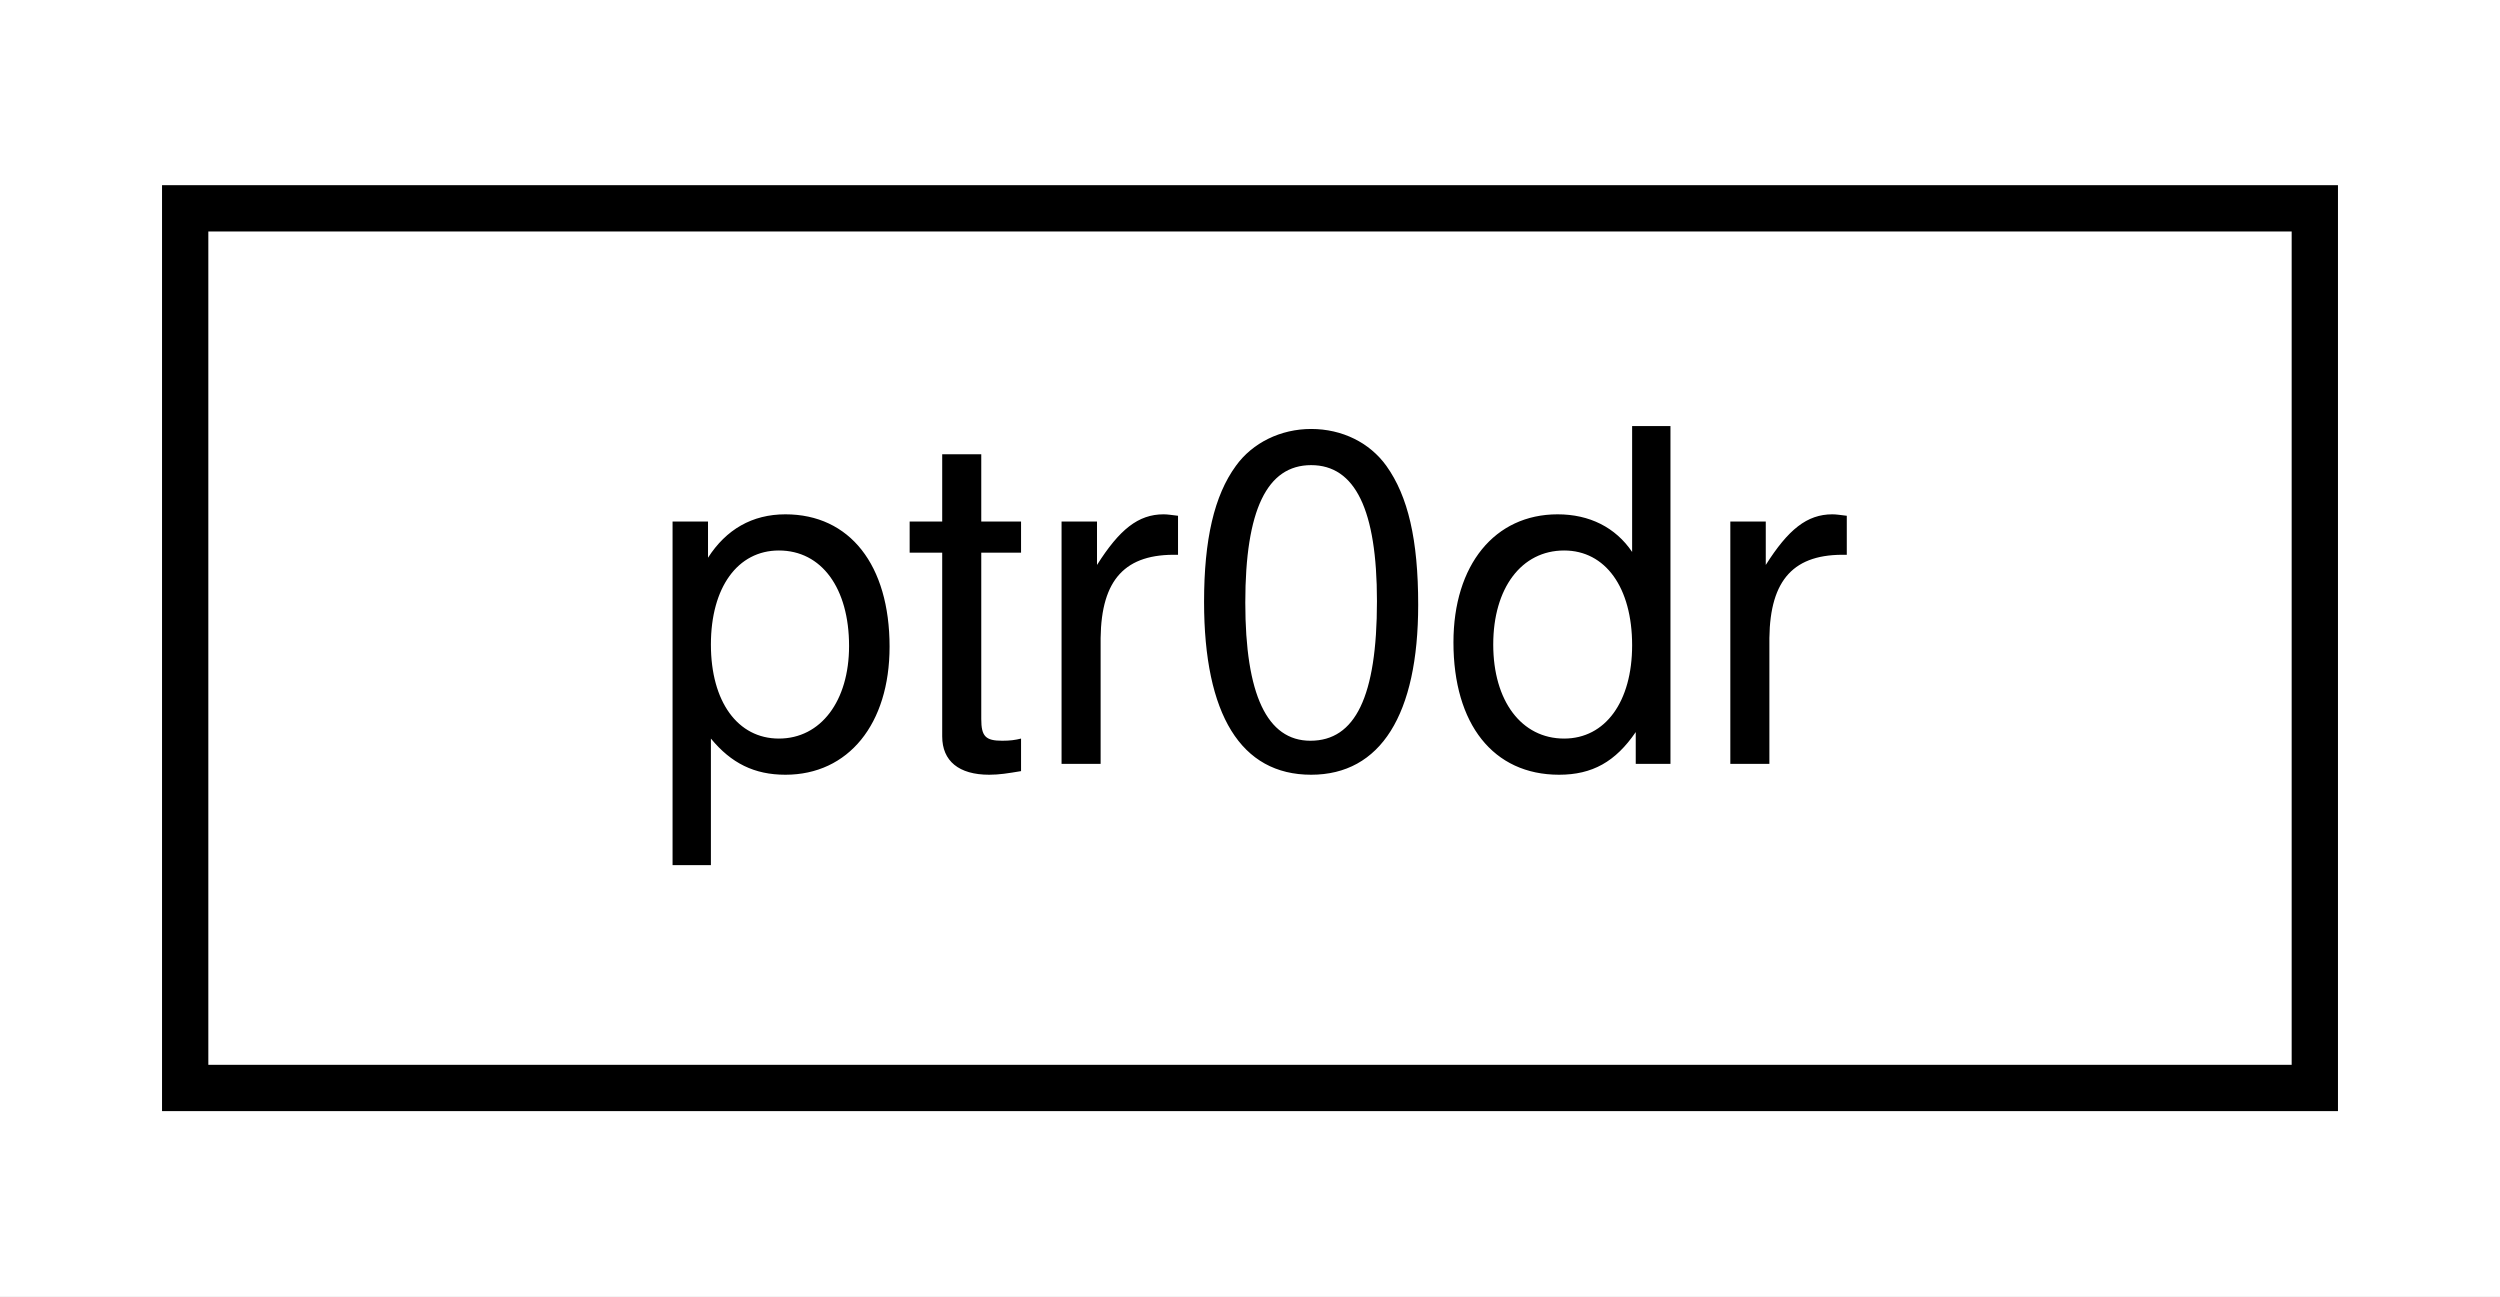
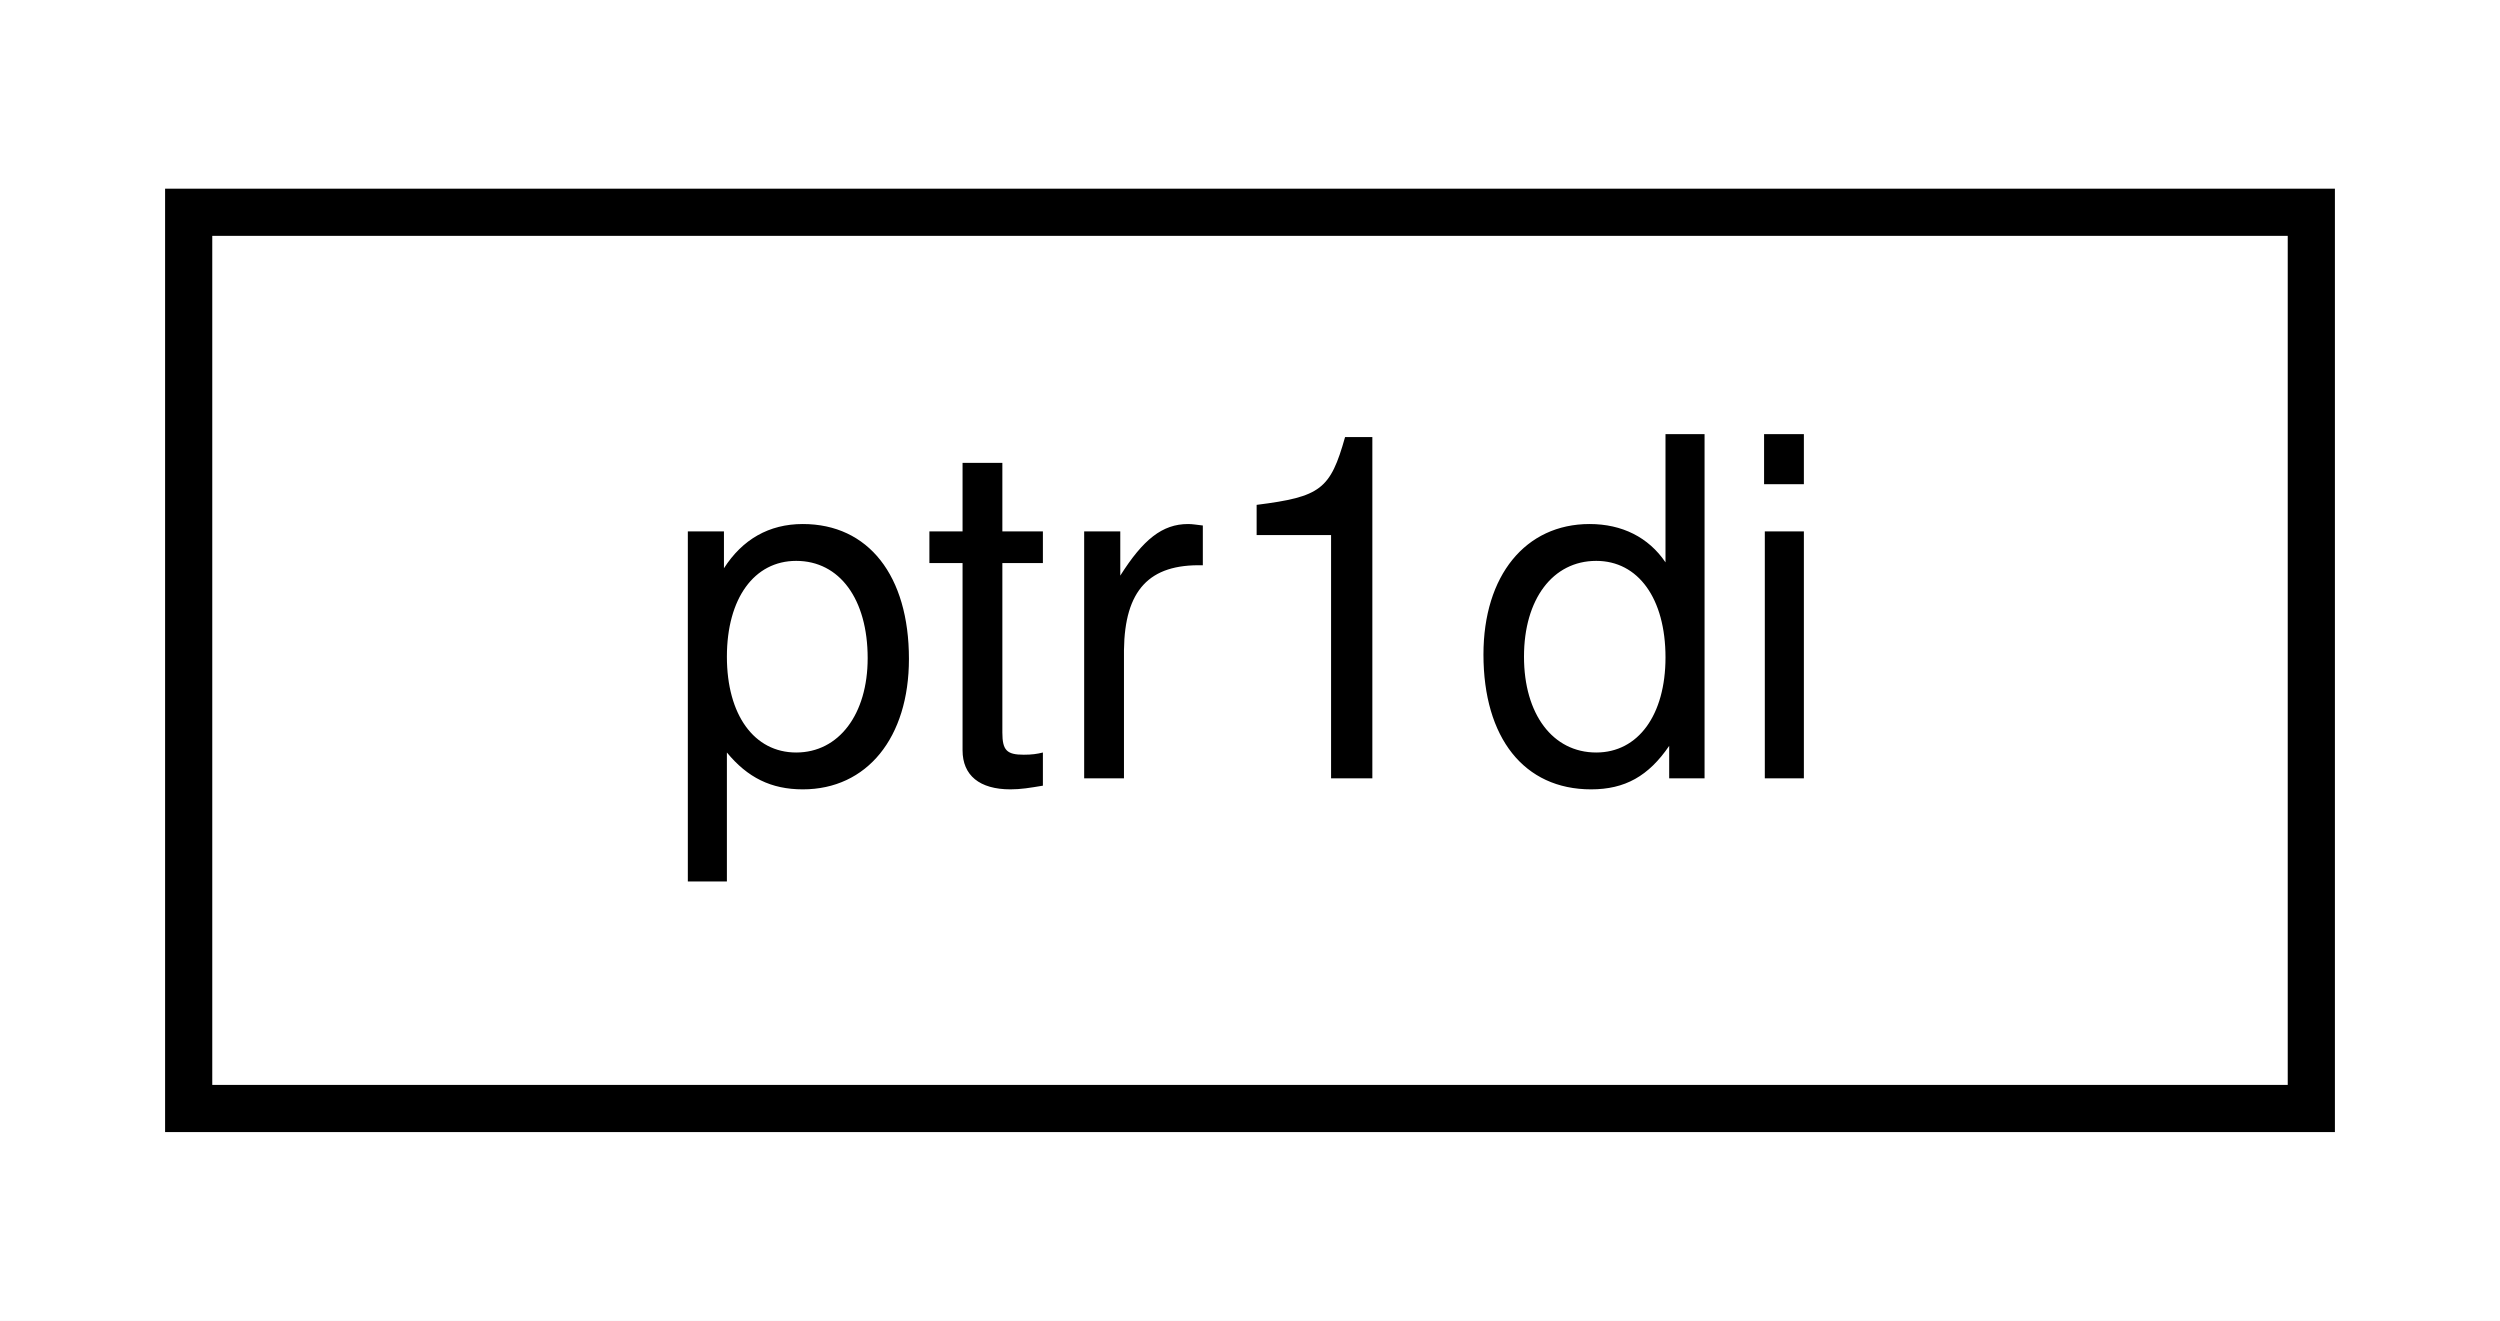
- <svg xmlns="http://www.w3.org/2000/svg" xmlns:xlink="http://www.w3.org/1999/xlink" width="54pt" height="28pt" viewBox="0.00 0.00 54.00 28.00">
+ <svg xmlns="http://www.w3.org/2000/svg" xmlns:xlink="http://www.w3.org/1999/xlink" width="53pt" height="28pt" viewBox="0.00 0.00 53.00 28.00">
  <g id="graph0" class="graph" transform="scale(1 1) rotate(0) translate(4 24)">
-     <polygon fill="white" stroke="transparent" points="-4,4 -4,-24 50,-24 50,4 -4,4" />
+     <polygon fill="white" stroke="transparent" points="-4,4 -4,-24 49,-24 49,4 -4,4" />
    <g id="node1" class="node">
      <g id="a_node1">
-         <a xlink:href="structfms__io__mod_1_1ptr0dr.html" target="_top" xlink:title=" ">
-           <polygon fill="white" stroke="black" points="0,-0.5 0,-19.5 46,-19.5 46,-0.5 0,-0.5" />
-           <text text-anchor="middle" x="23" y="-7.5" font-family="Helvetica,sans-Serif" font-size="10.00">ptr0dr</text>
+         <a xlink:href="structfms__io__mod_1_1ptr1di.html" target="_top" xlink:title=" ">
+           <polygon fill="white" stroke="black" points="0,-0.5 0,-19.5 45,-19.5 45,-0.5 0,-0.5" />
+           <text text-anchor="middle" x="22.5" y="-7.5" font-family="Helvetica,sans-Serif" font-size="10.00">ptr1di</text>
        </a>
      </g>
    </g>
  </g>
</svg>
